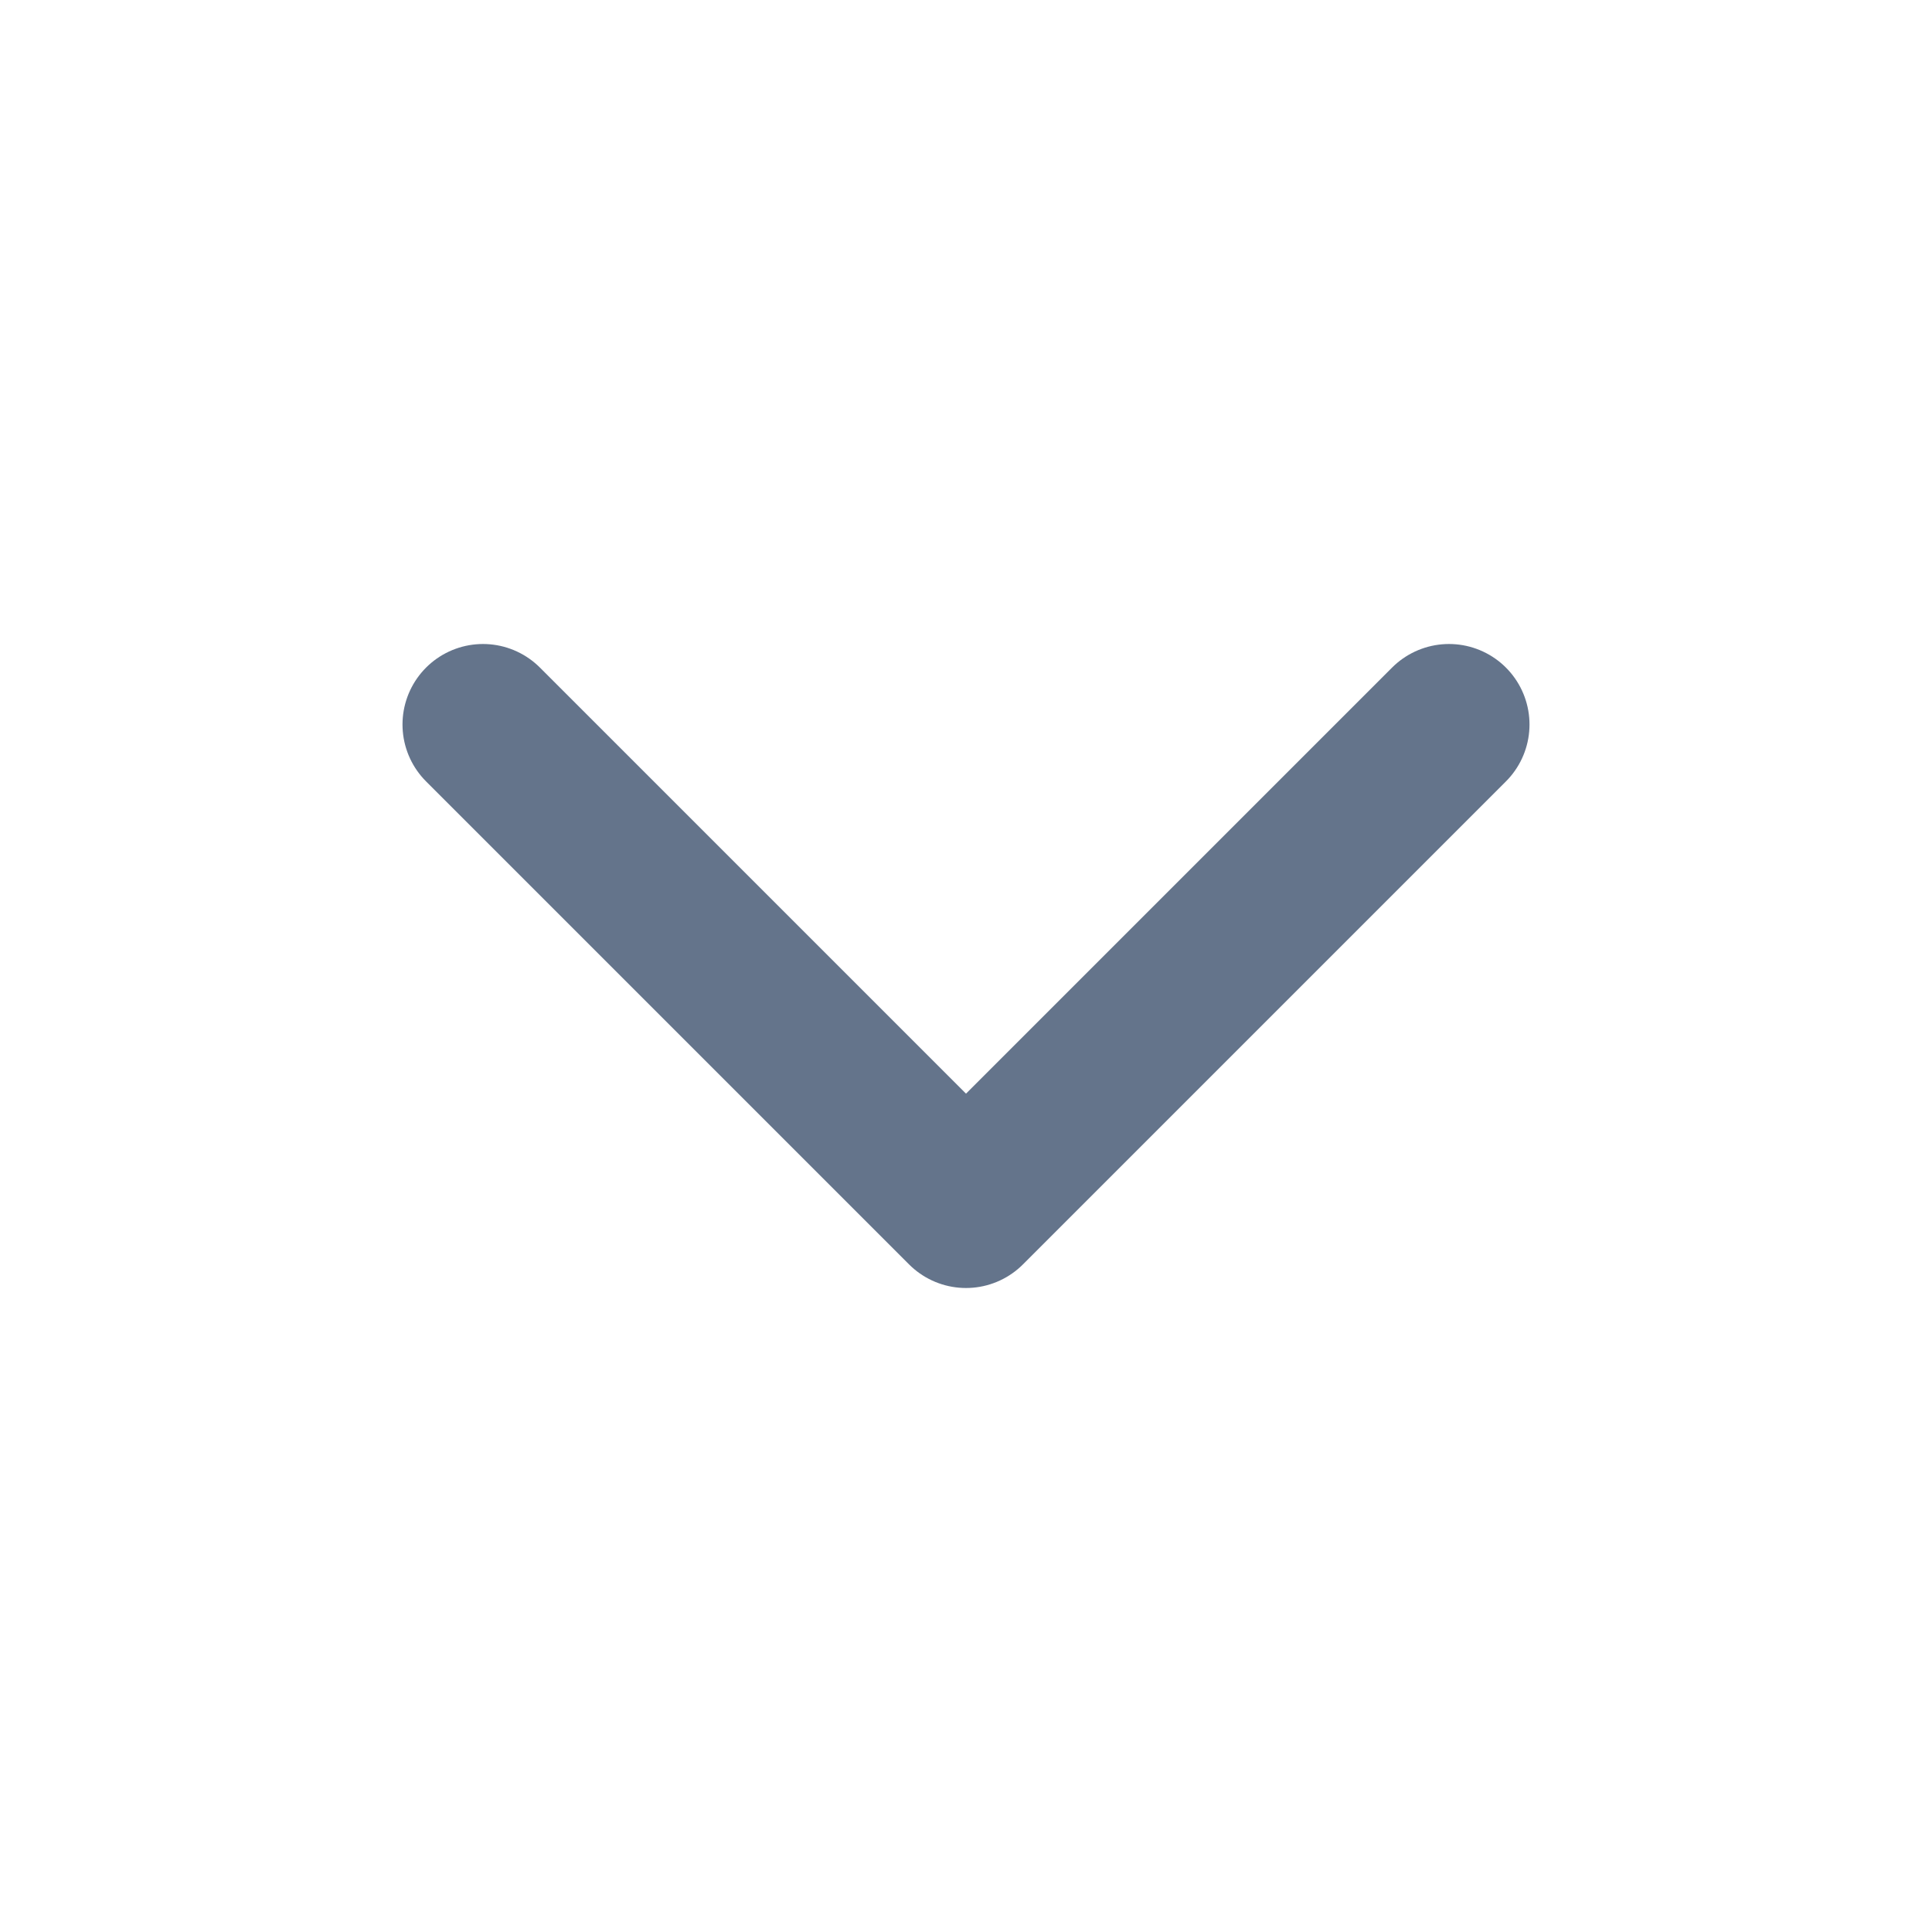
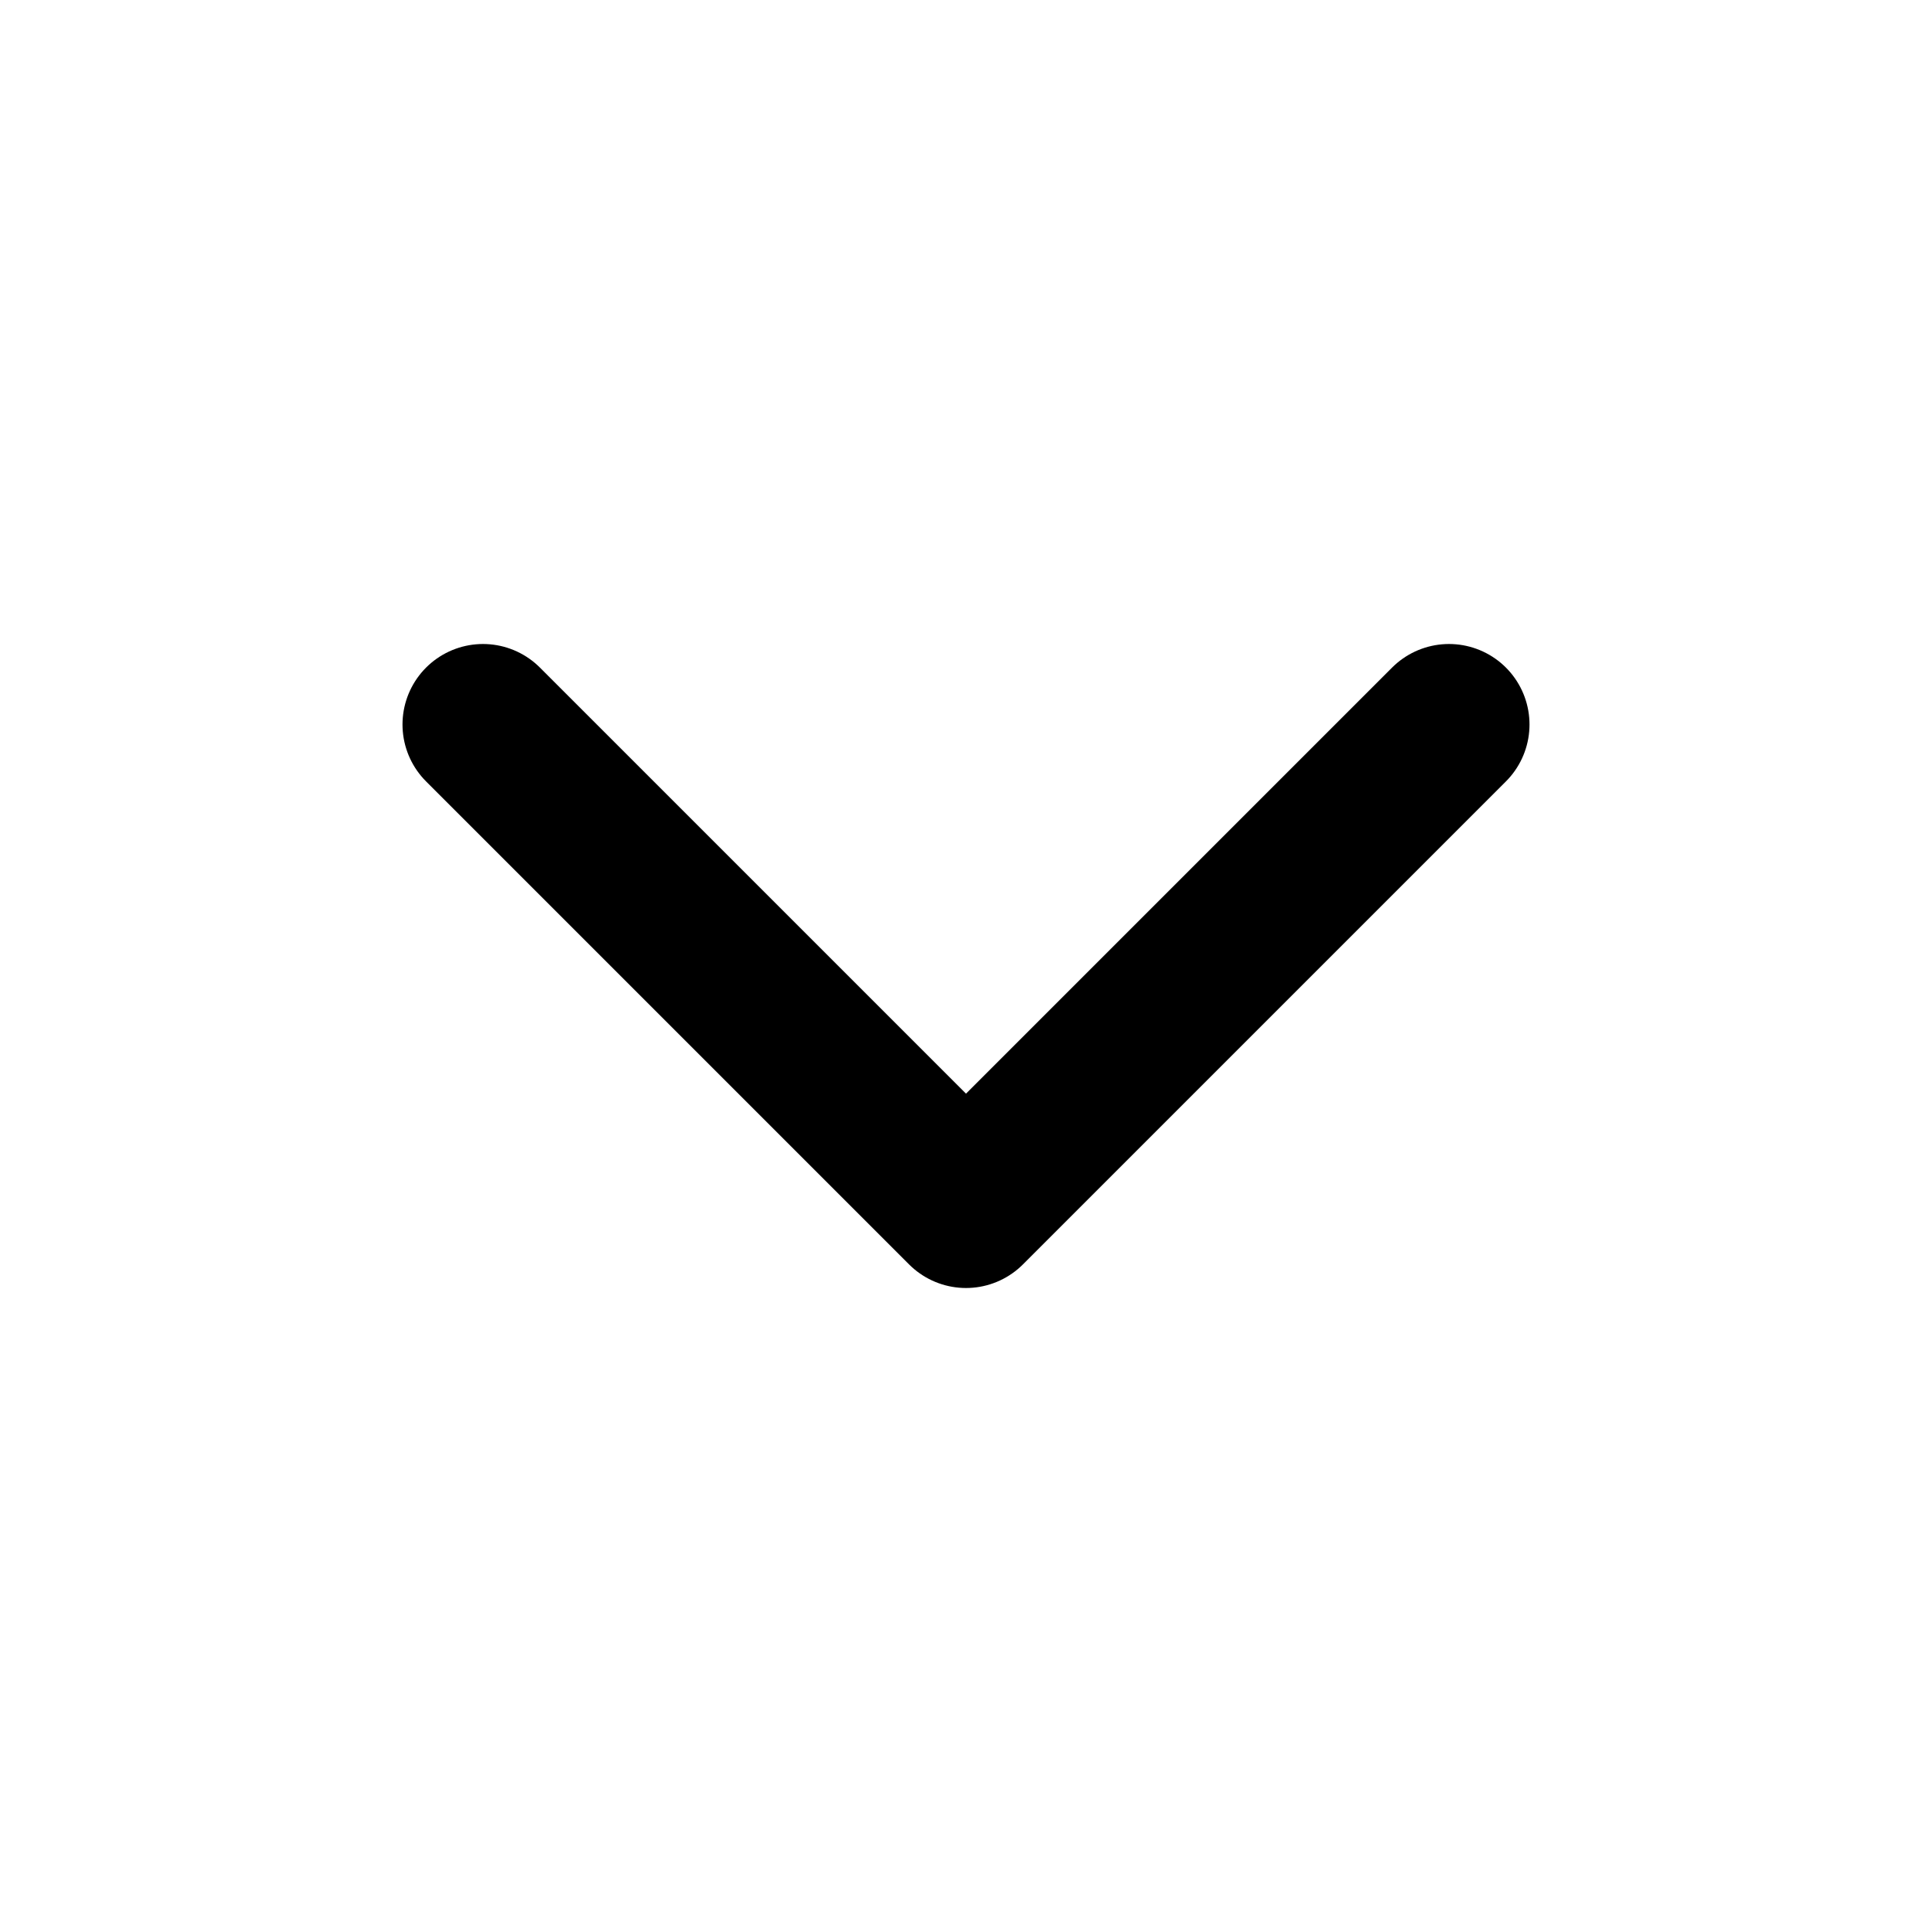
- <svg xmlns="http://www.w3.org/2000/svg" width="24" height="24" viewBox="0 0 24 24" fill="none" stroke="#64748B" stroke-width="2" stroke-linecap="round" stroke-linejoin="round">
+ <svg xmlns="http://www.w3.org/2000/svg" width="24" height="24" viewBox="0 0 24 24" fill="none" stroke="currentColor" stroke-width="2" stroke-linecap="round" stroke-linejoin="round">
  <path d="m6 9 6 6 6-6" />
</svg>
